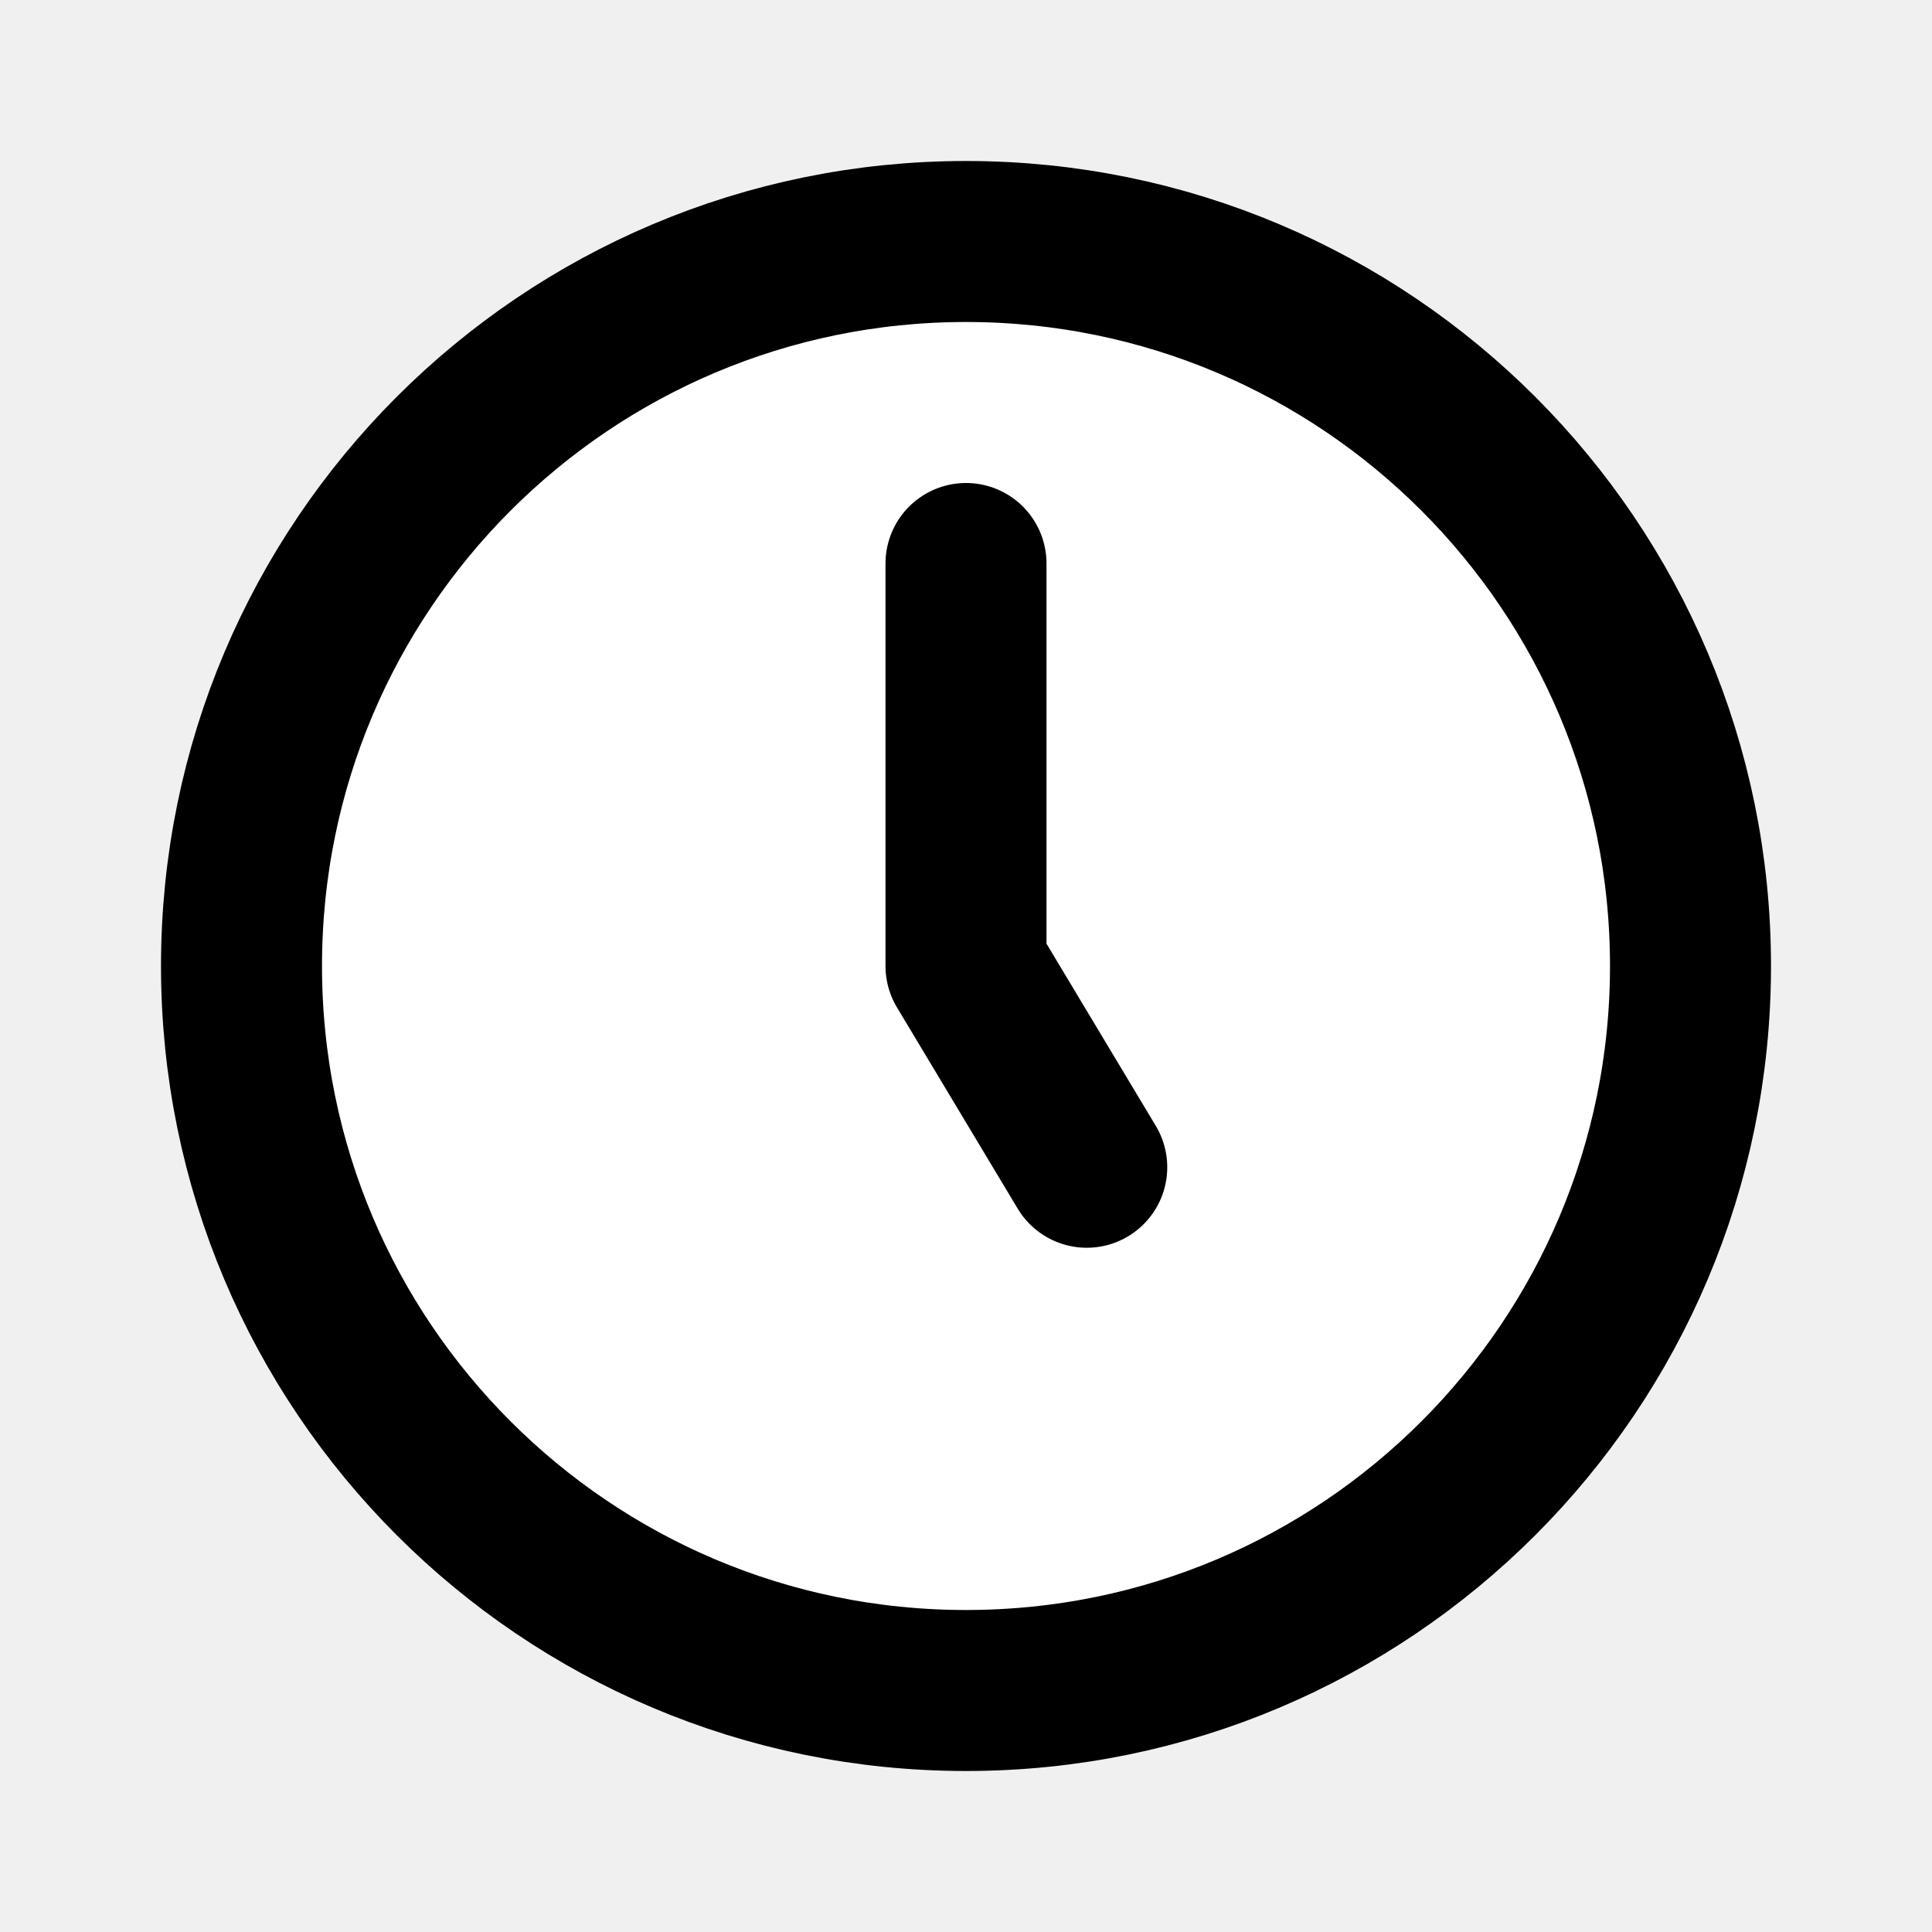
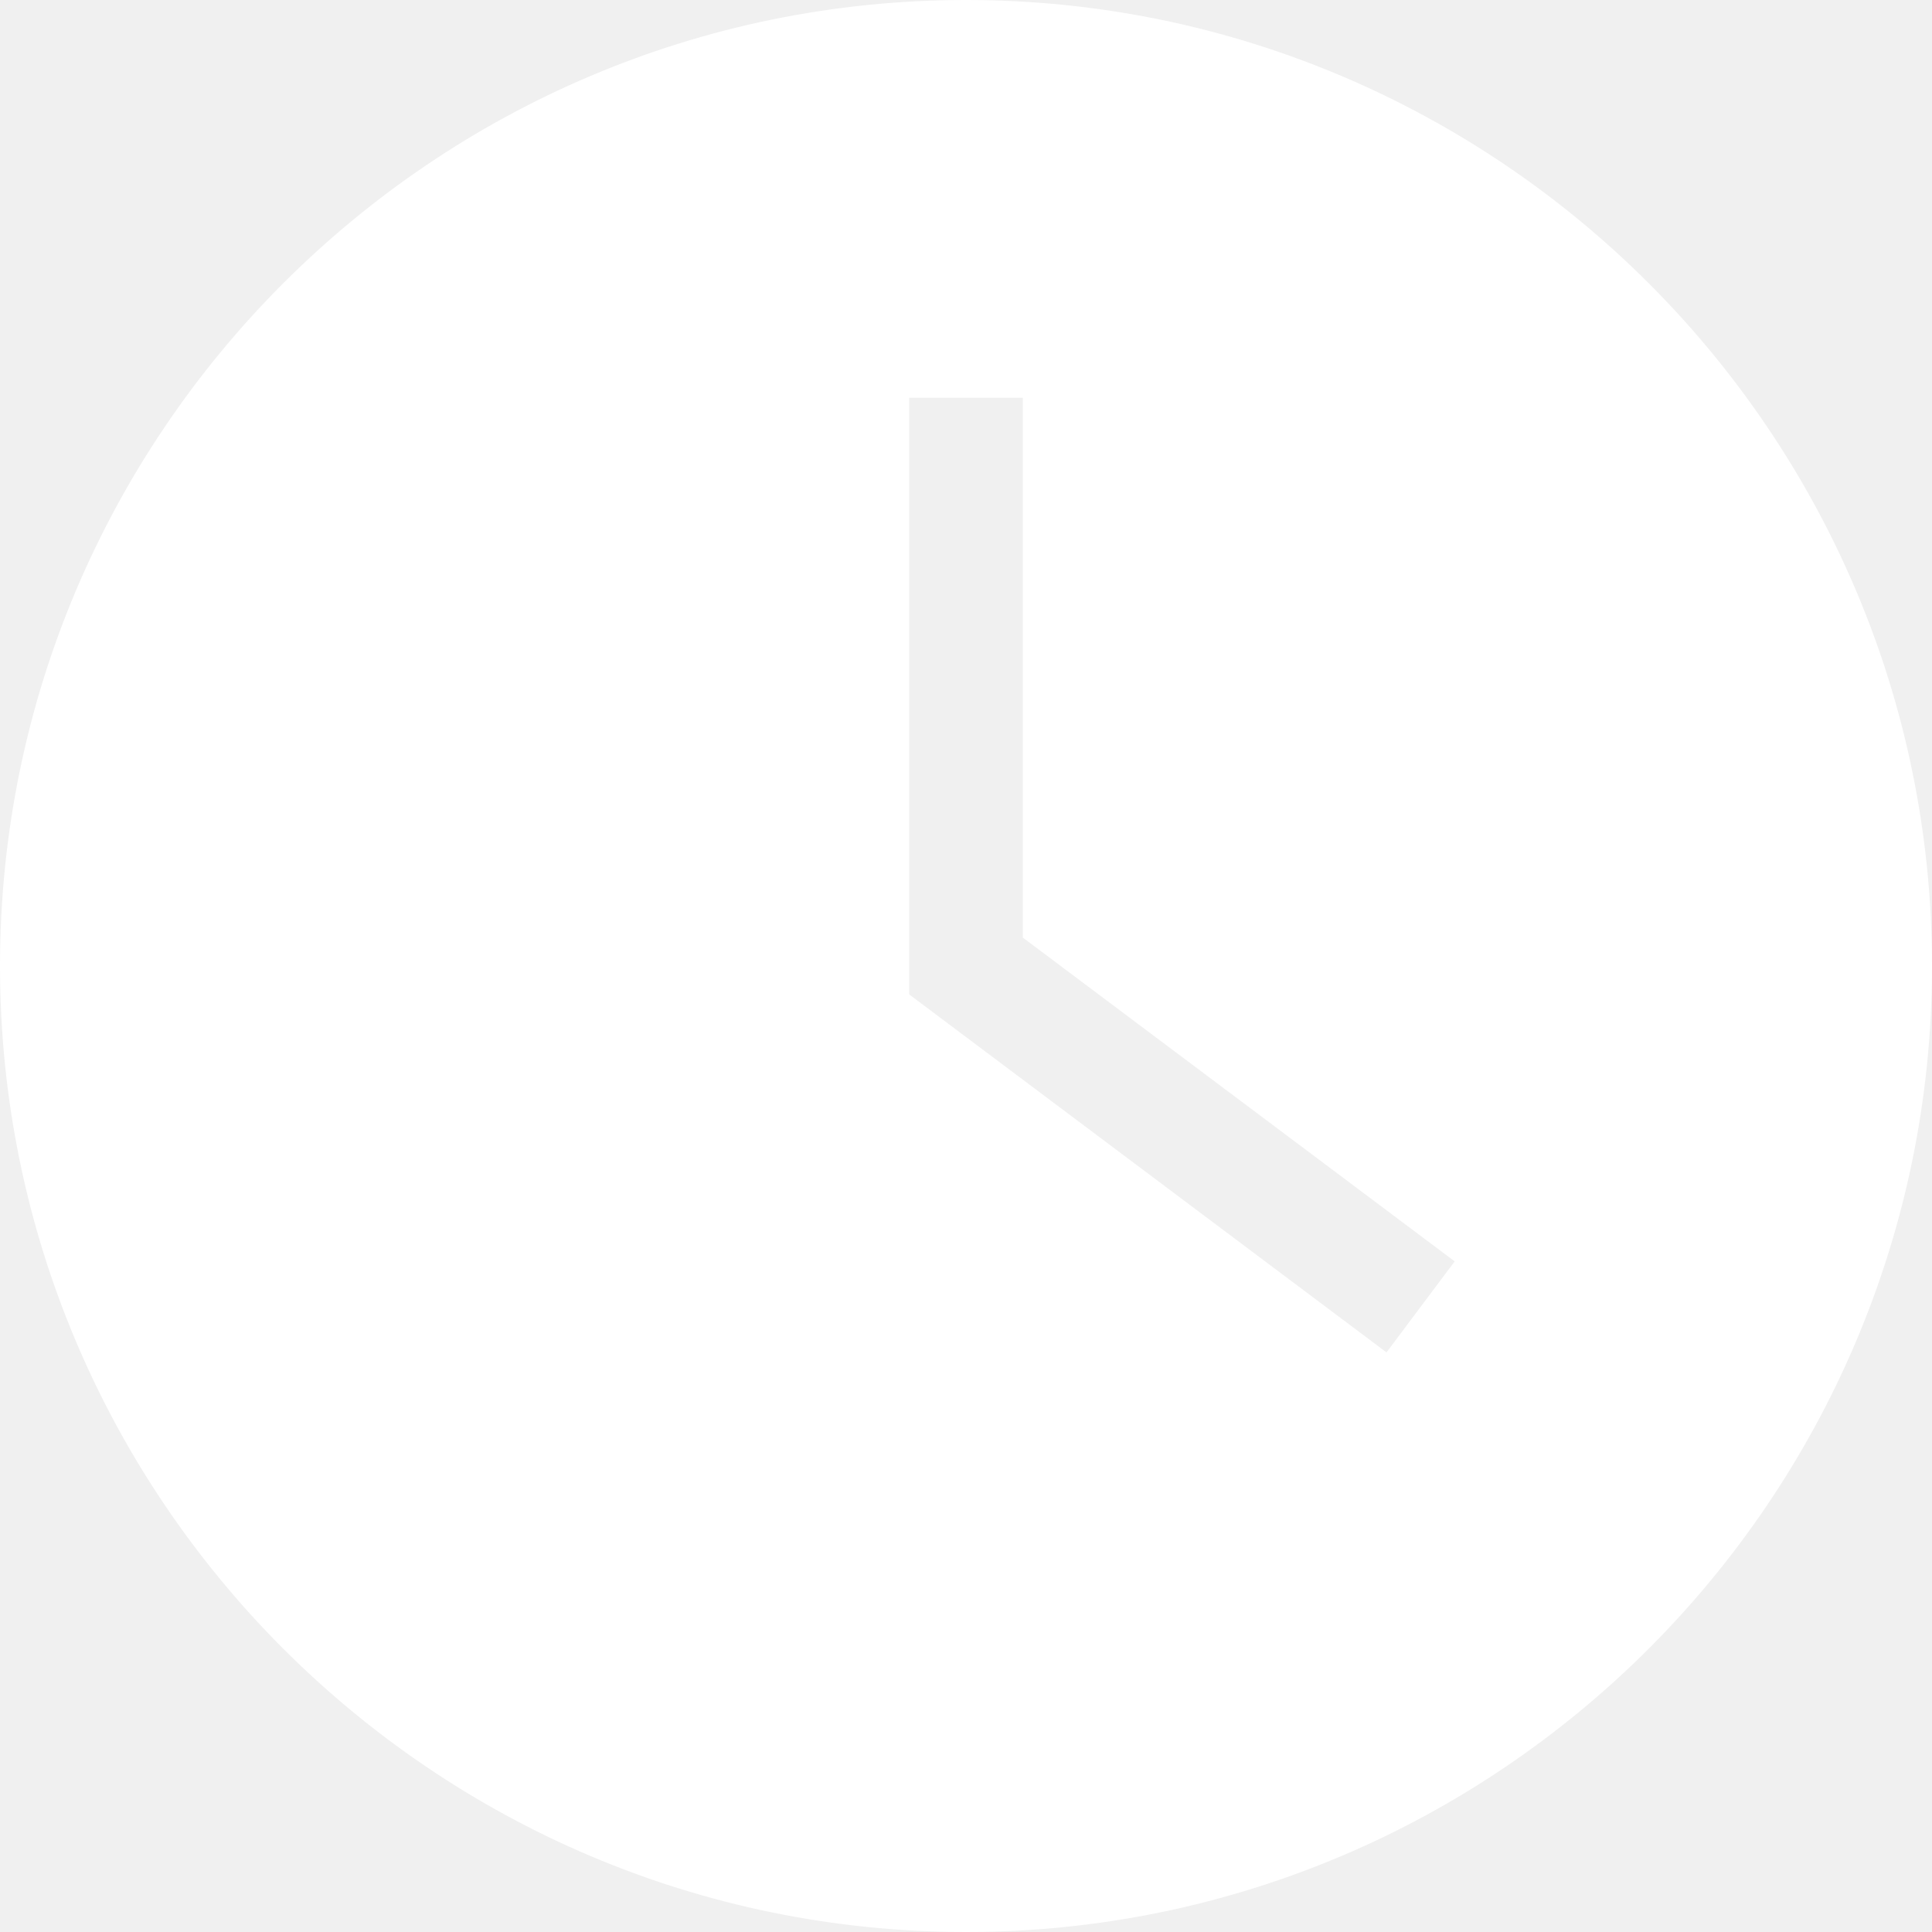
- <svg xmlns="http://www.w3.org/2000/svg" width="800px" height="800px" viewBox="0 0 24 24" fill="white">
-   <path d="M12 7V12L13.5 14.5M21 12C21 16.971 16.971 21 12 21C7.029 21 3 16.971 3 12C3 7.029 7.029 3 12 3C16.971 3 21 7.029 21 12Z" stroke="#000000" stroke-width="2" stroke-linecap="round" stroke-linejoin="round" />
+ <svg xmlns="http://www.w3.org/2000/svg" fill="#ffffff" width="800px" height="800px" viewBox="0 0 1920 1920">
+   <path d="M1377.882 1344 903.53 988.235v-592.94h112.942v536.47l429.176 321.77-67.765 90.465ZM960 0C430.645 0 0 430.645 0 960c0 529.242 430.645 960 960 960 529.242 0 960-430.758 960-960 0-529.355-430.758-960-960-960Z" fill-rule="evenodd" />
</svg>
